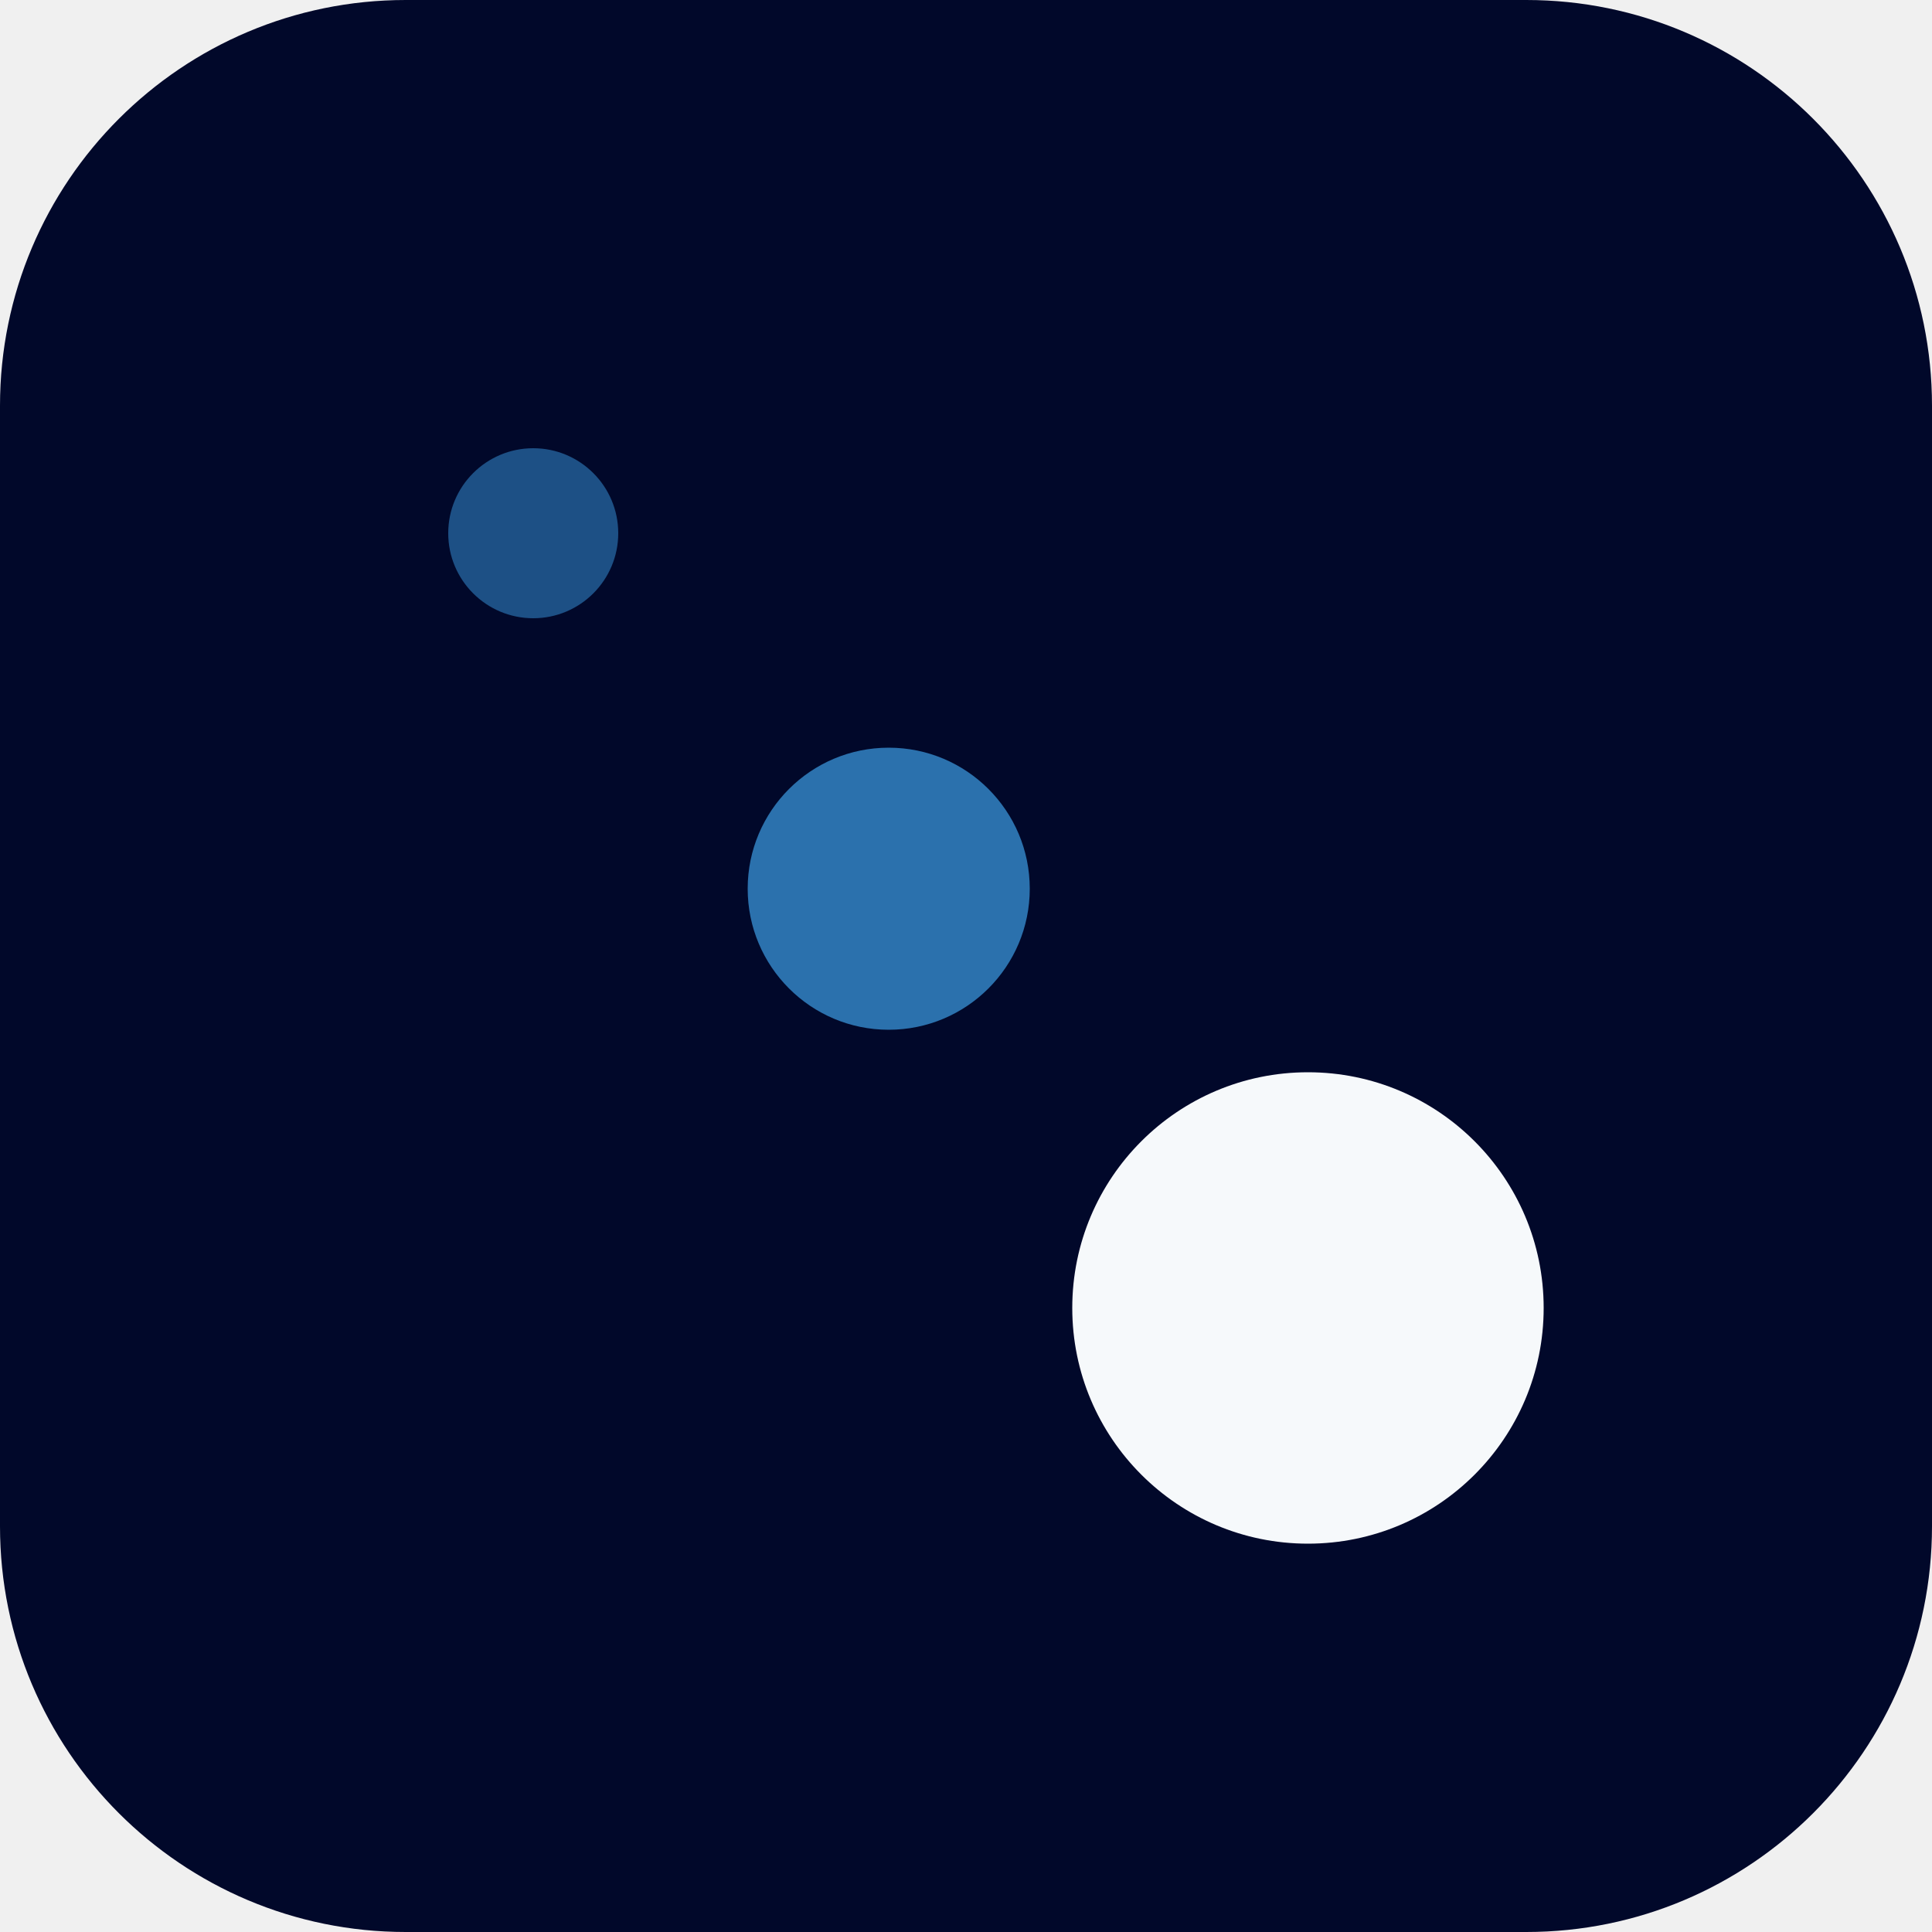
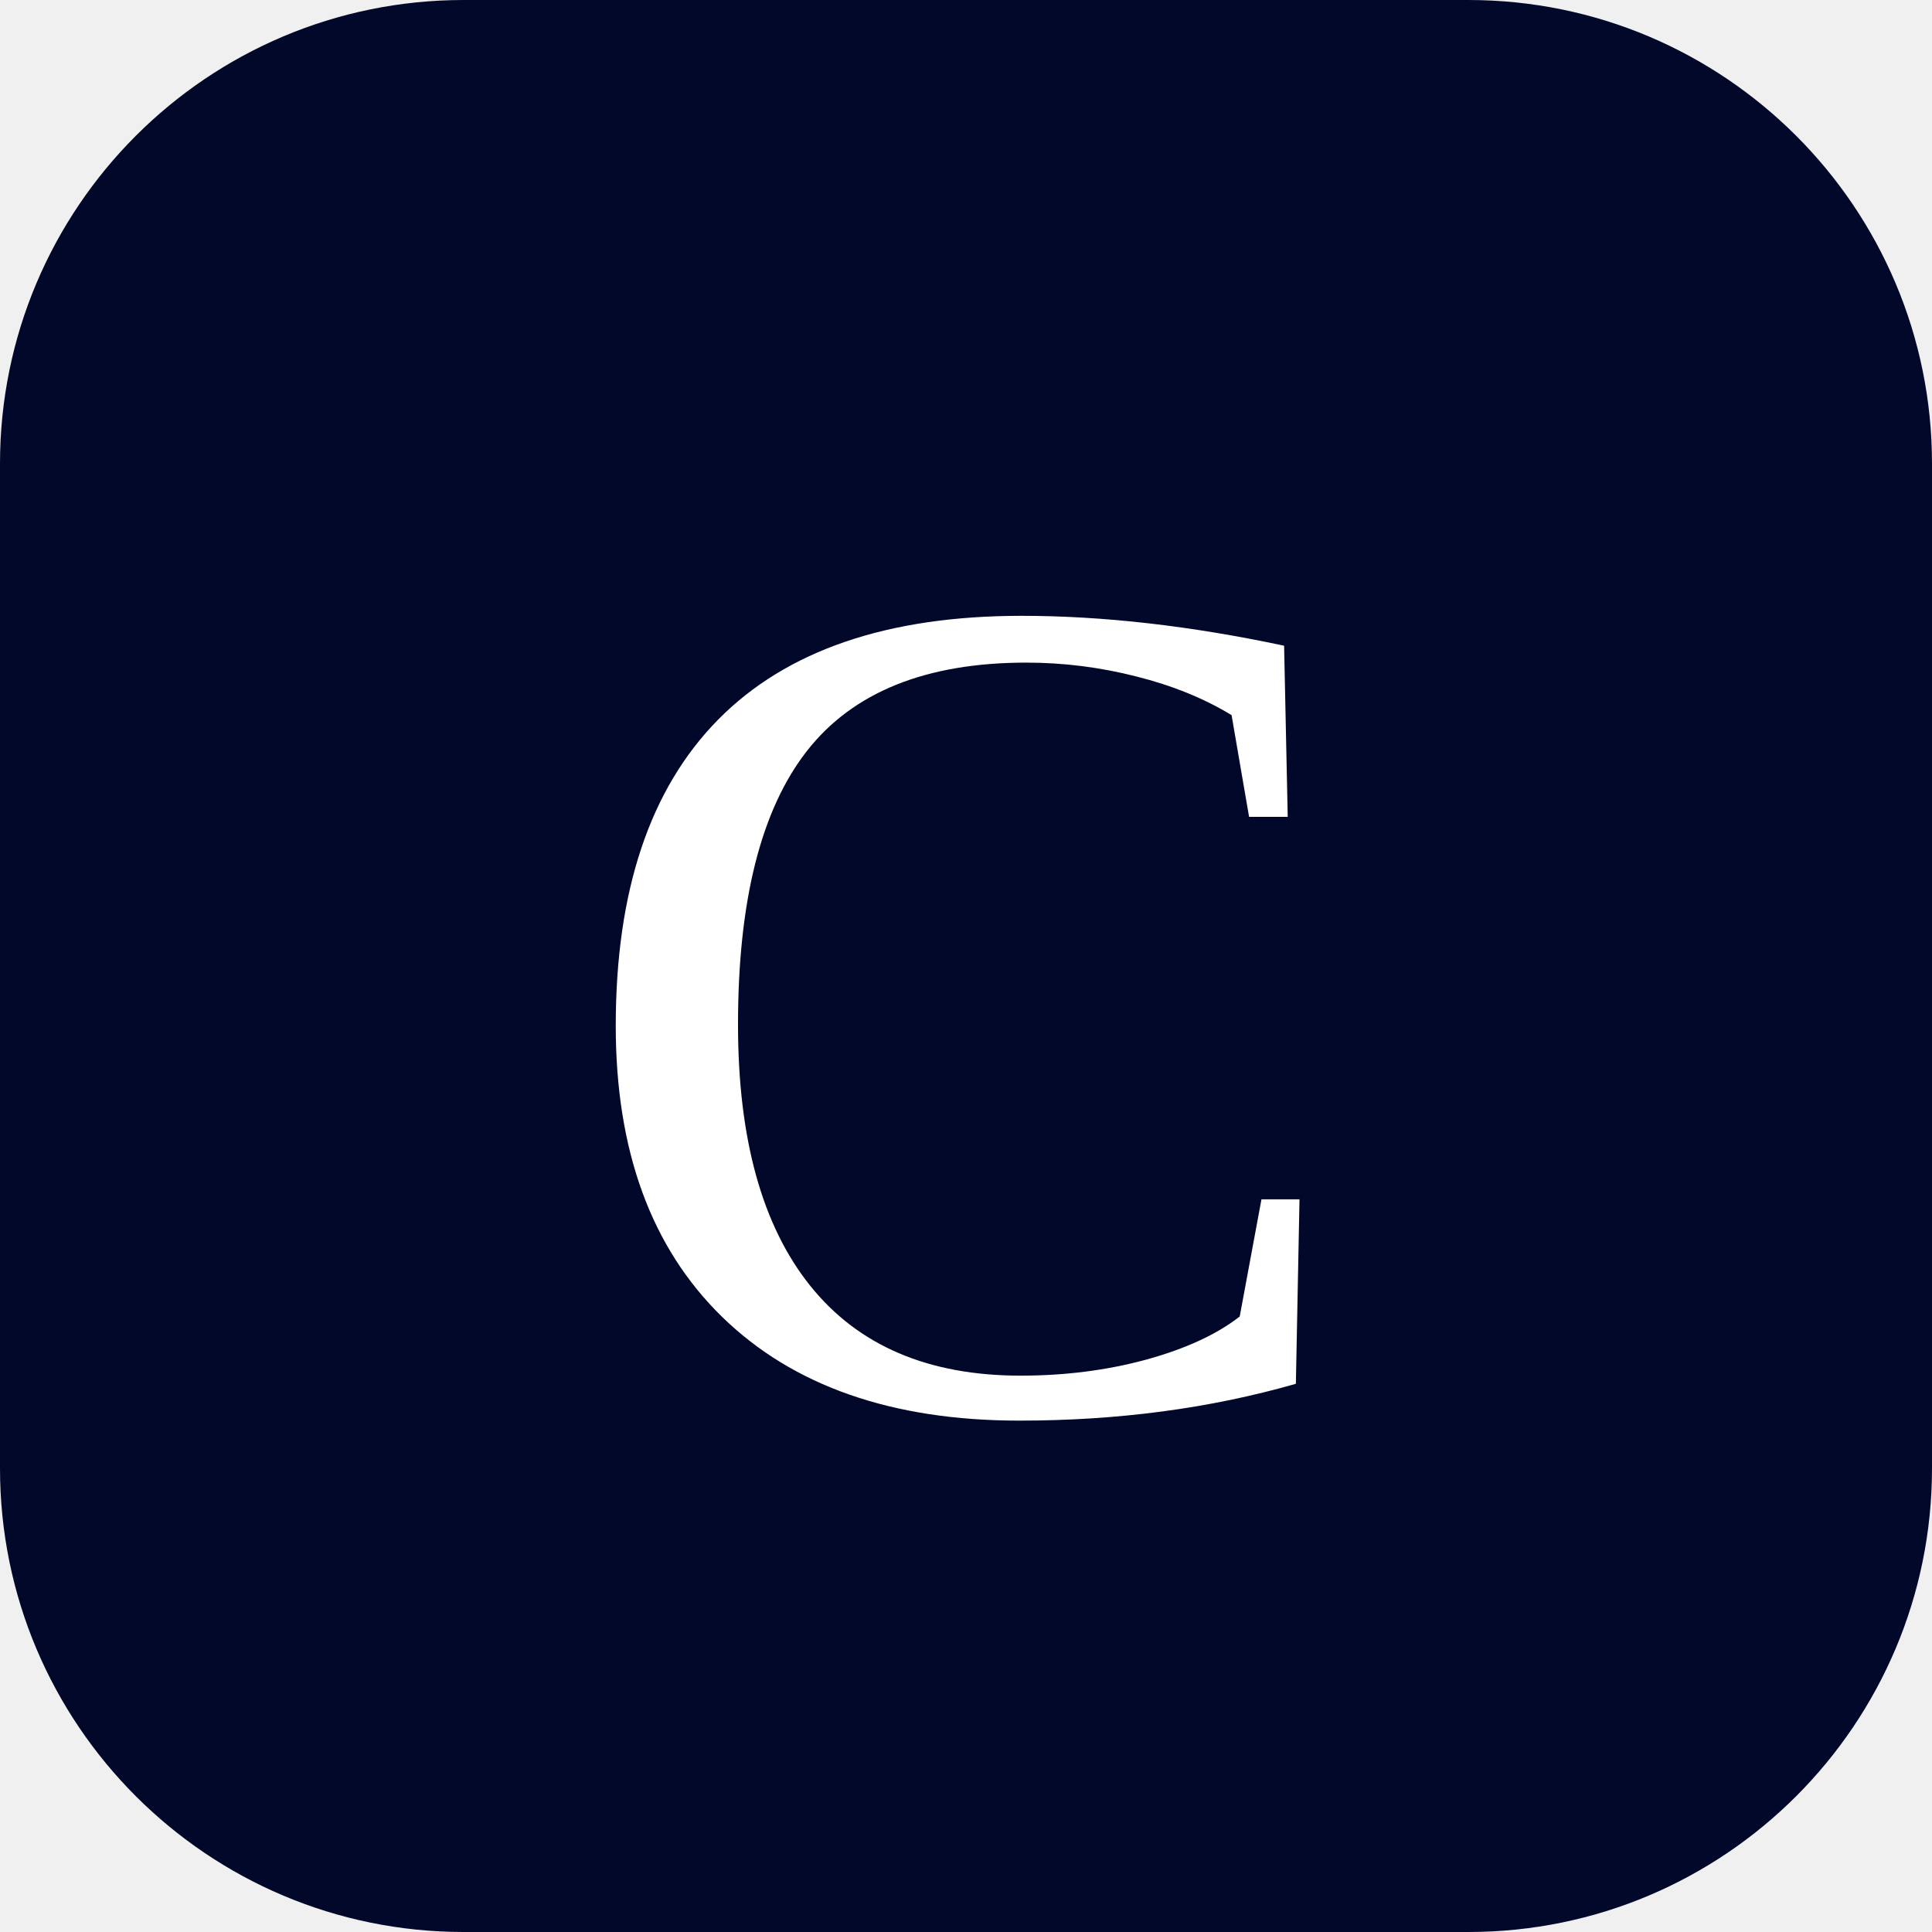
<svg xmlns="http://www.w3.org/2000/svg" viewBox="0 0 100 100" width="100" height="100">
-   <rect width="100" height="100" rx="21" fill="#01082a" />
-   <circle cx="27.6" cy="27.6" r="4.4" fill="#1d5085" />
-   <circle cx="46" cy="46" r="7.3" fill="#2b71ad" />
-   <circle cx="67.7" cy="67.7" r="12.2" fill="#f6f9fb" />
+   <rect width="100" height="100" rx="24" fill="#01082a" />
+   <text x="50" y="52" fill="#ffffff" font-family="Playfair Display, Georgia, 'Times New Roman', serif" font-size="62" text-anchor="middle" dominant-baseline="central">C</text>
</svg>
